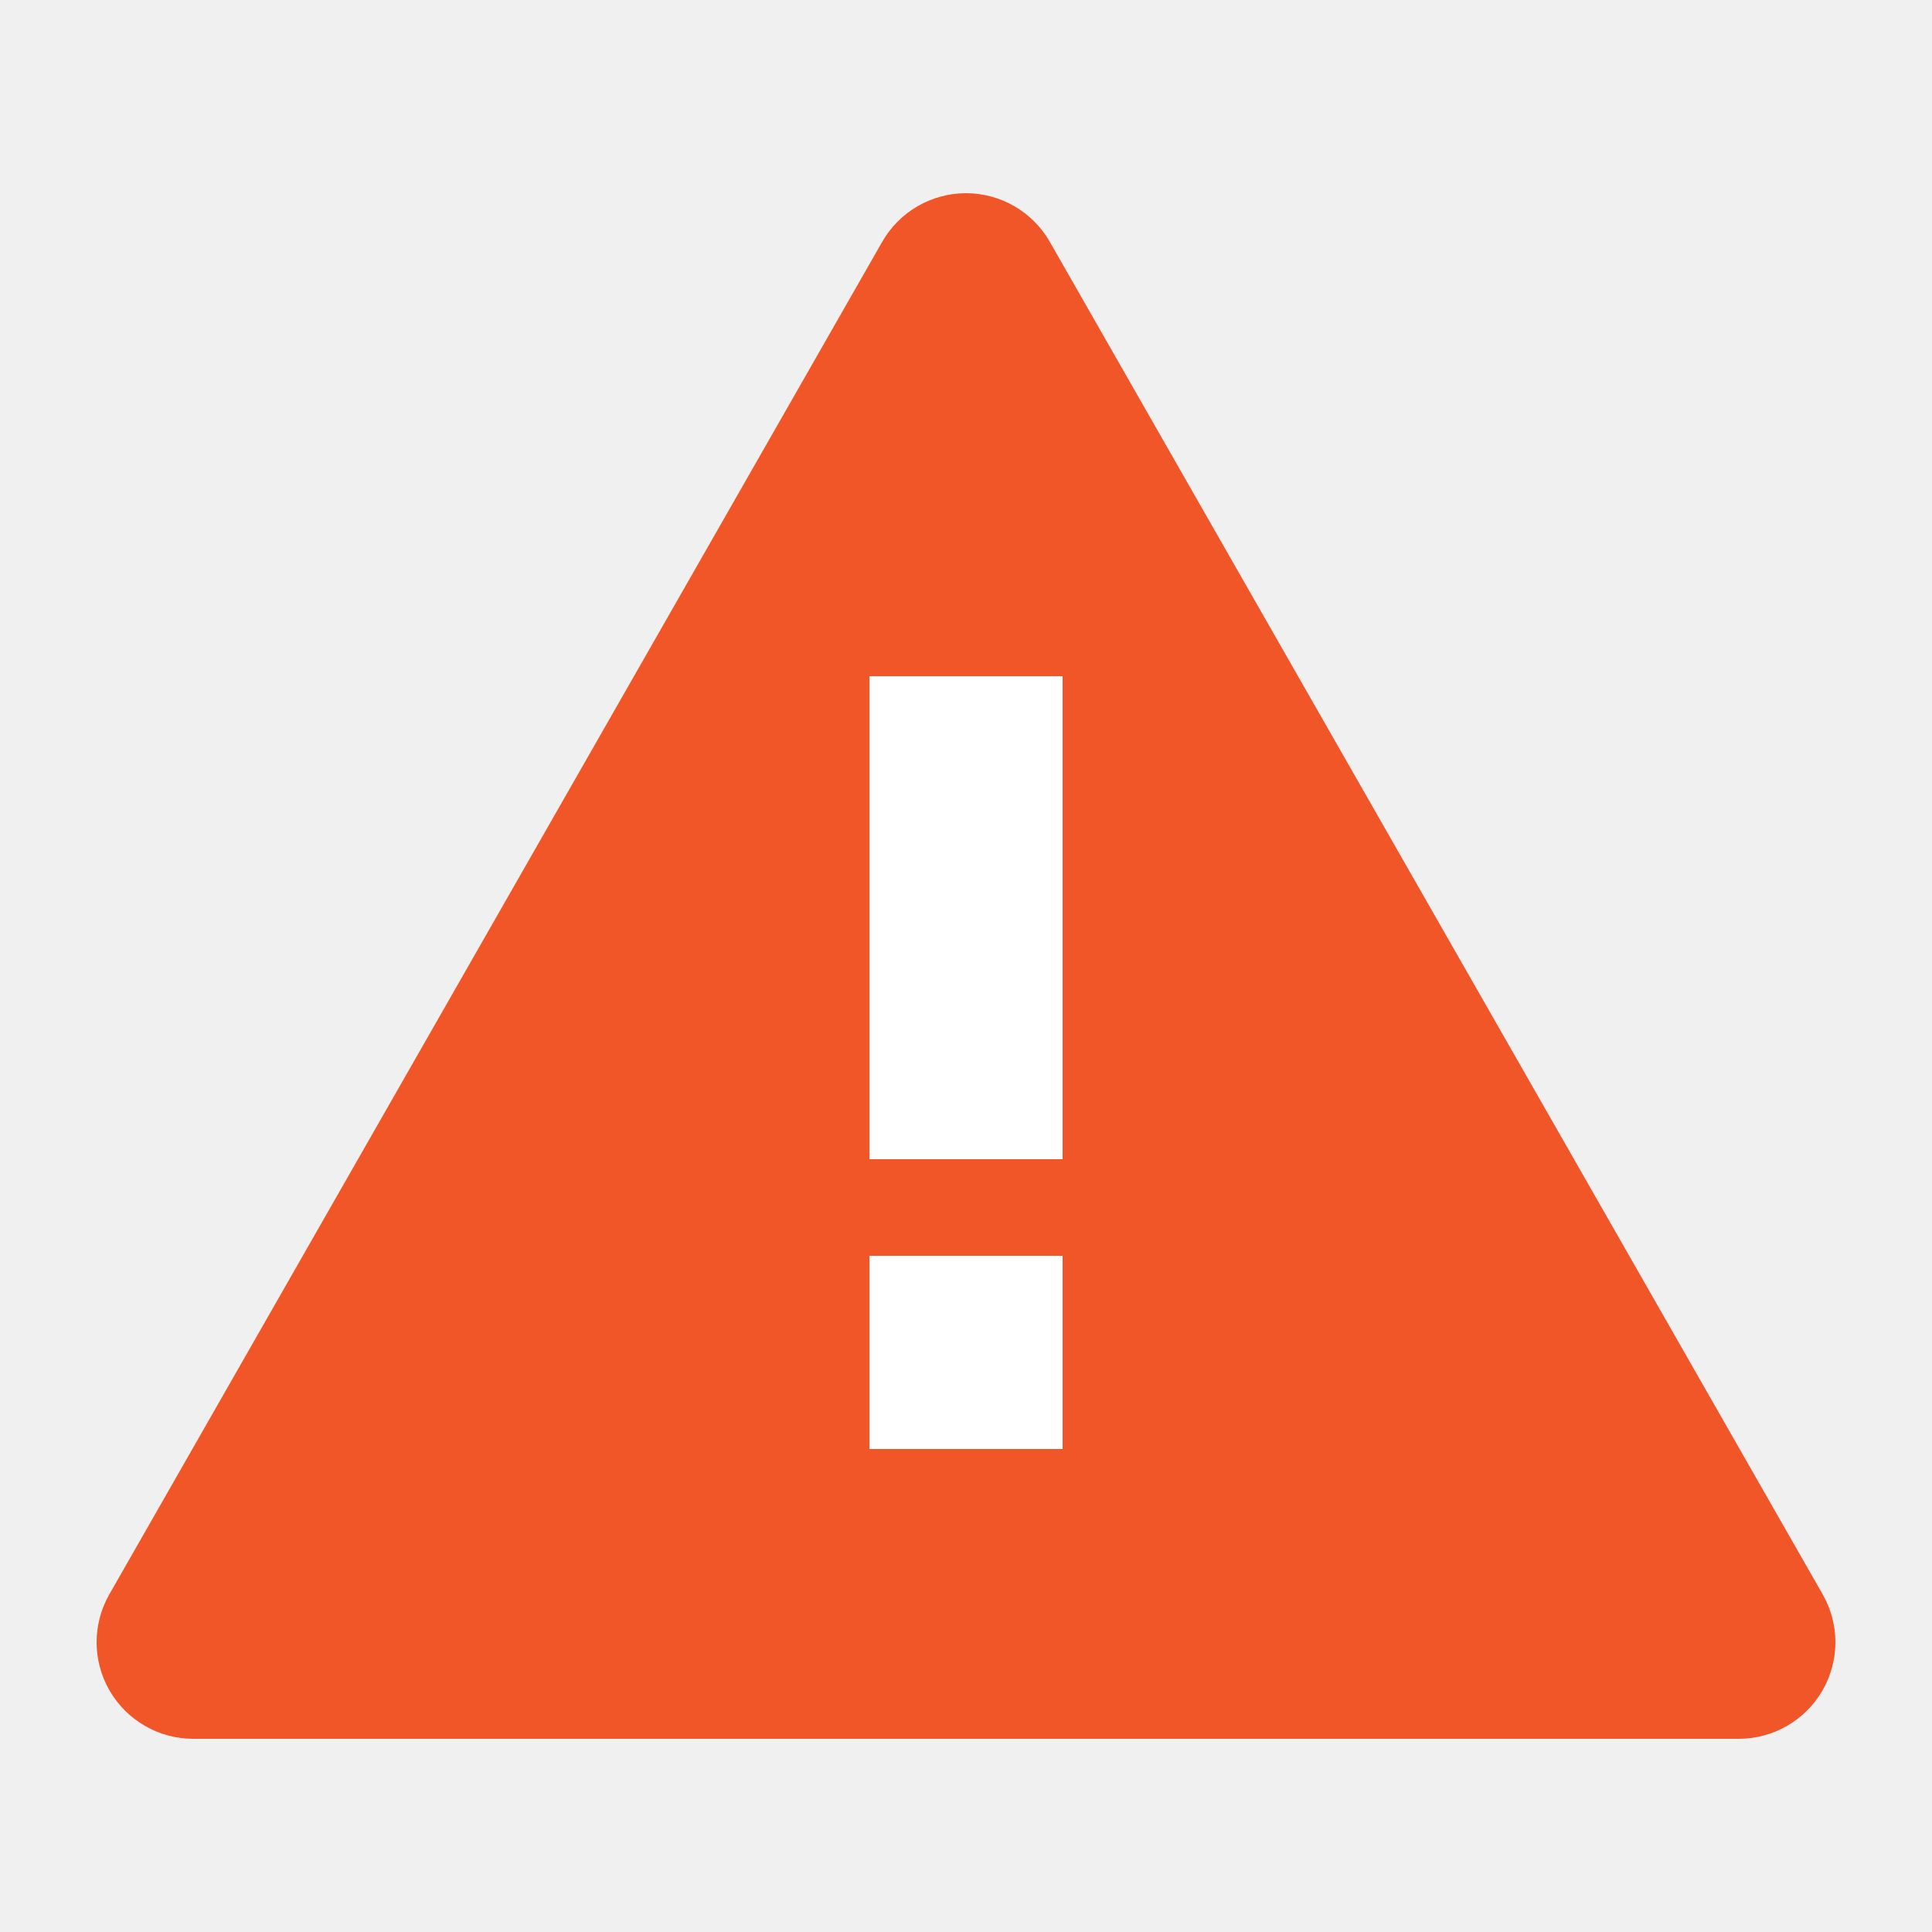
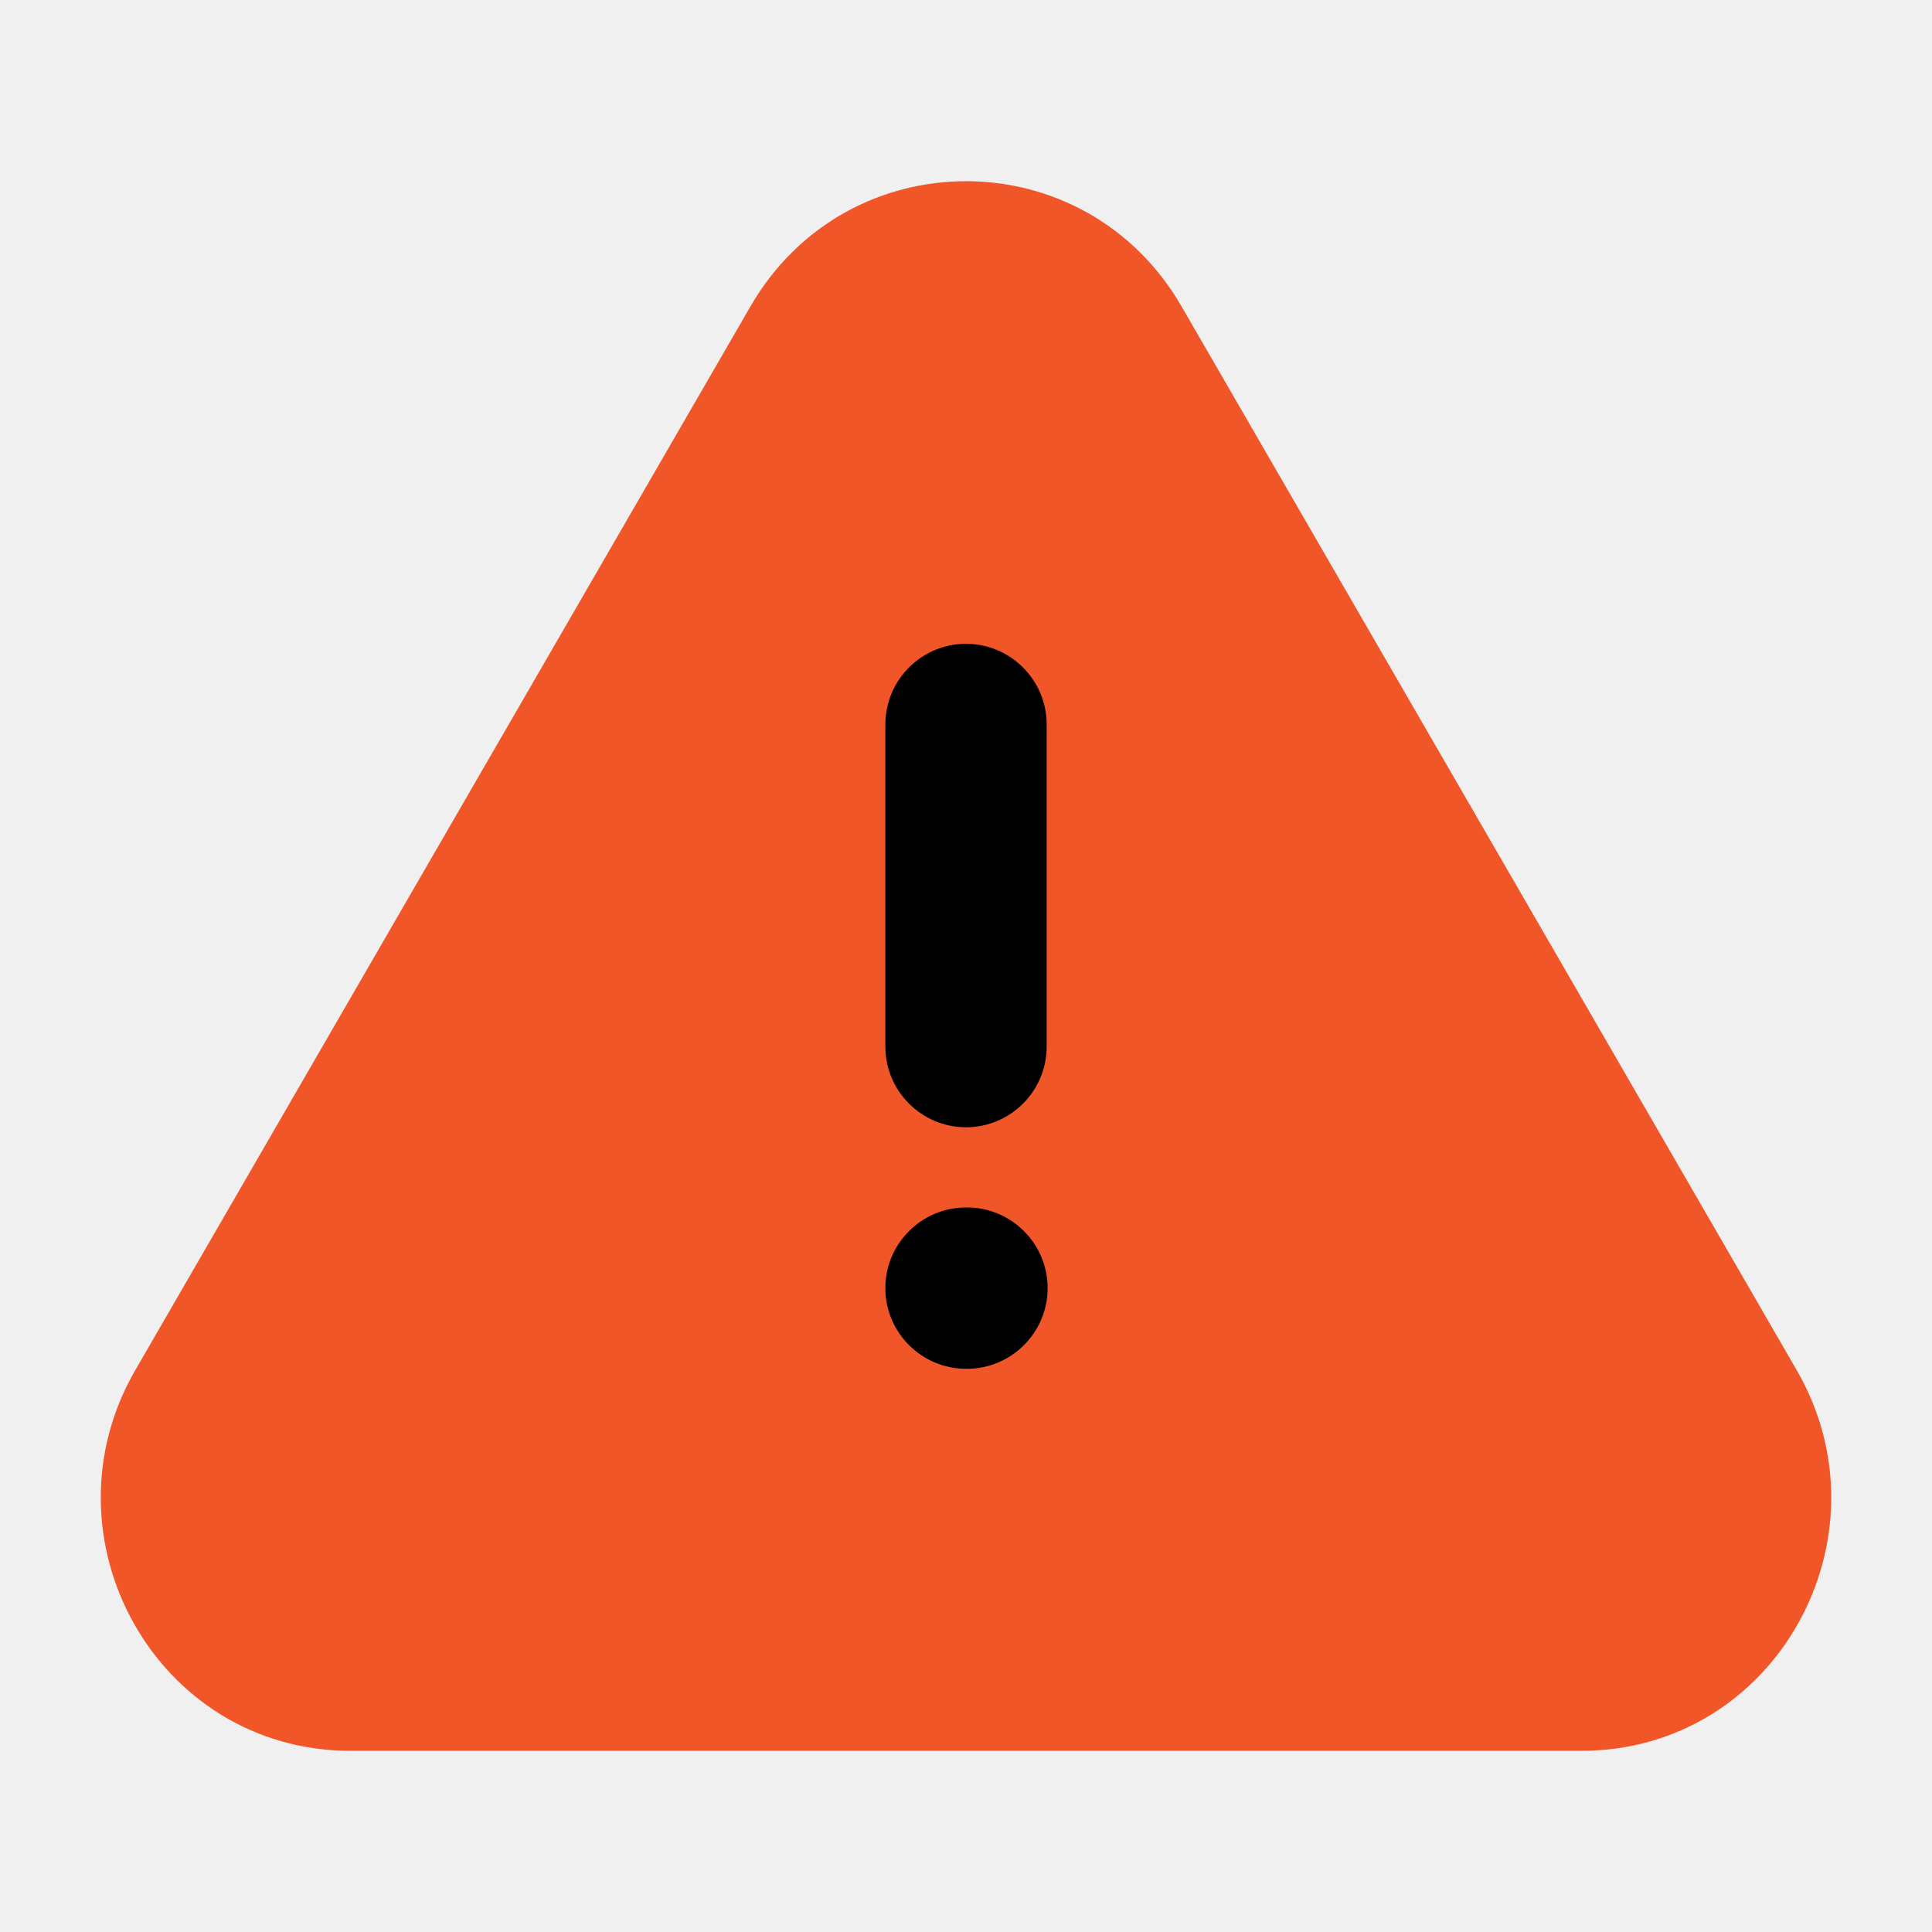
<svg xmlns="http://www.w3.org/2000/svg" width="40" height="40" viewBox="0 0 40 40" fill="none">
-   <path fill-rule="evenodd" clip-rule="evenodd" d="M20 4C20.718 4 21.38 4.385 21.736 5.008L37.736 33.008C38.09 33.627 38.088 34.387 37.73 35.004C37.372 35.62 36.713 36 36 36H4C3.287 36 2.628 35.62 2.27 35.004C1.912 34.387 1.91 33.627 2.264 33.008L18.264 5.008C18.62 4.385 19.282 4 20 4Z" fill="#F15629" />
-   <path d="M18 14V24H22V14H18Z" fill="white" />
-   <path d="M22 26H18V30H22V26Z" fill="white" />
-   <path d="M18 14V24H22V14H18Z" fill="white" />
-   <path d="M22 26H18V30H22V26Z" fill="white" />
+   <rect x="15.982" y="10" width="8.036" height="20" fill="black" />
+   <path fill-rule="evenodd" clip-rule="evenodd" d="M15.54 6.339C17.54 2.889 22.46 2.889 24.46 6.339L37.2 28.369C39.2 31.829 36.77 36.249 32.74 36.249H7.26C3.23 36.249 0.8 31.829 2.8 28.369L15.54 6.339ZM18.33 26.669C18.33 25.749 19.08 24.999 20 24.999H20.02C20.94 24.999 21.69 25.749 21.69 26.669C21.69 27.589 20.94 28.339 20.02 28.339H20C19.08 28.339 18.33 27.589 18.33 26.669ZM21.67 14.999C21.67 14.079 20.92 13.329 20 13.329C19.08 13.329 18.33 14.079 18.33 14.999V21.669C18.33 22.589 19.08 23.339 20 23.339C20.92 23.339 21.67 22.589 21.67 21.669V14.999Z" fill="#F15629" />
</svg>
